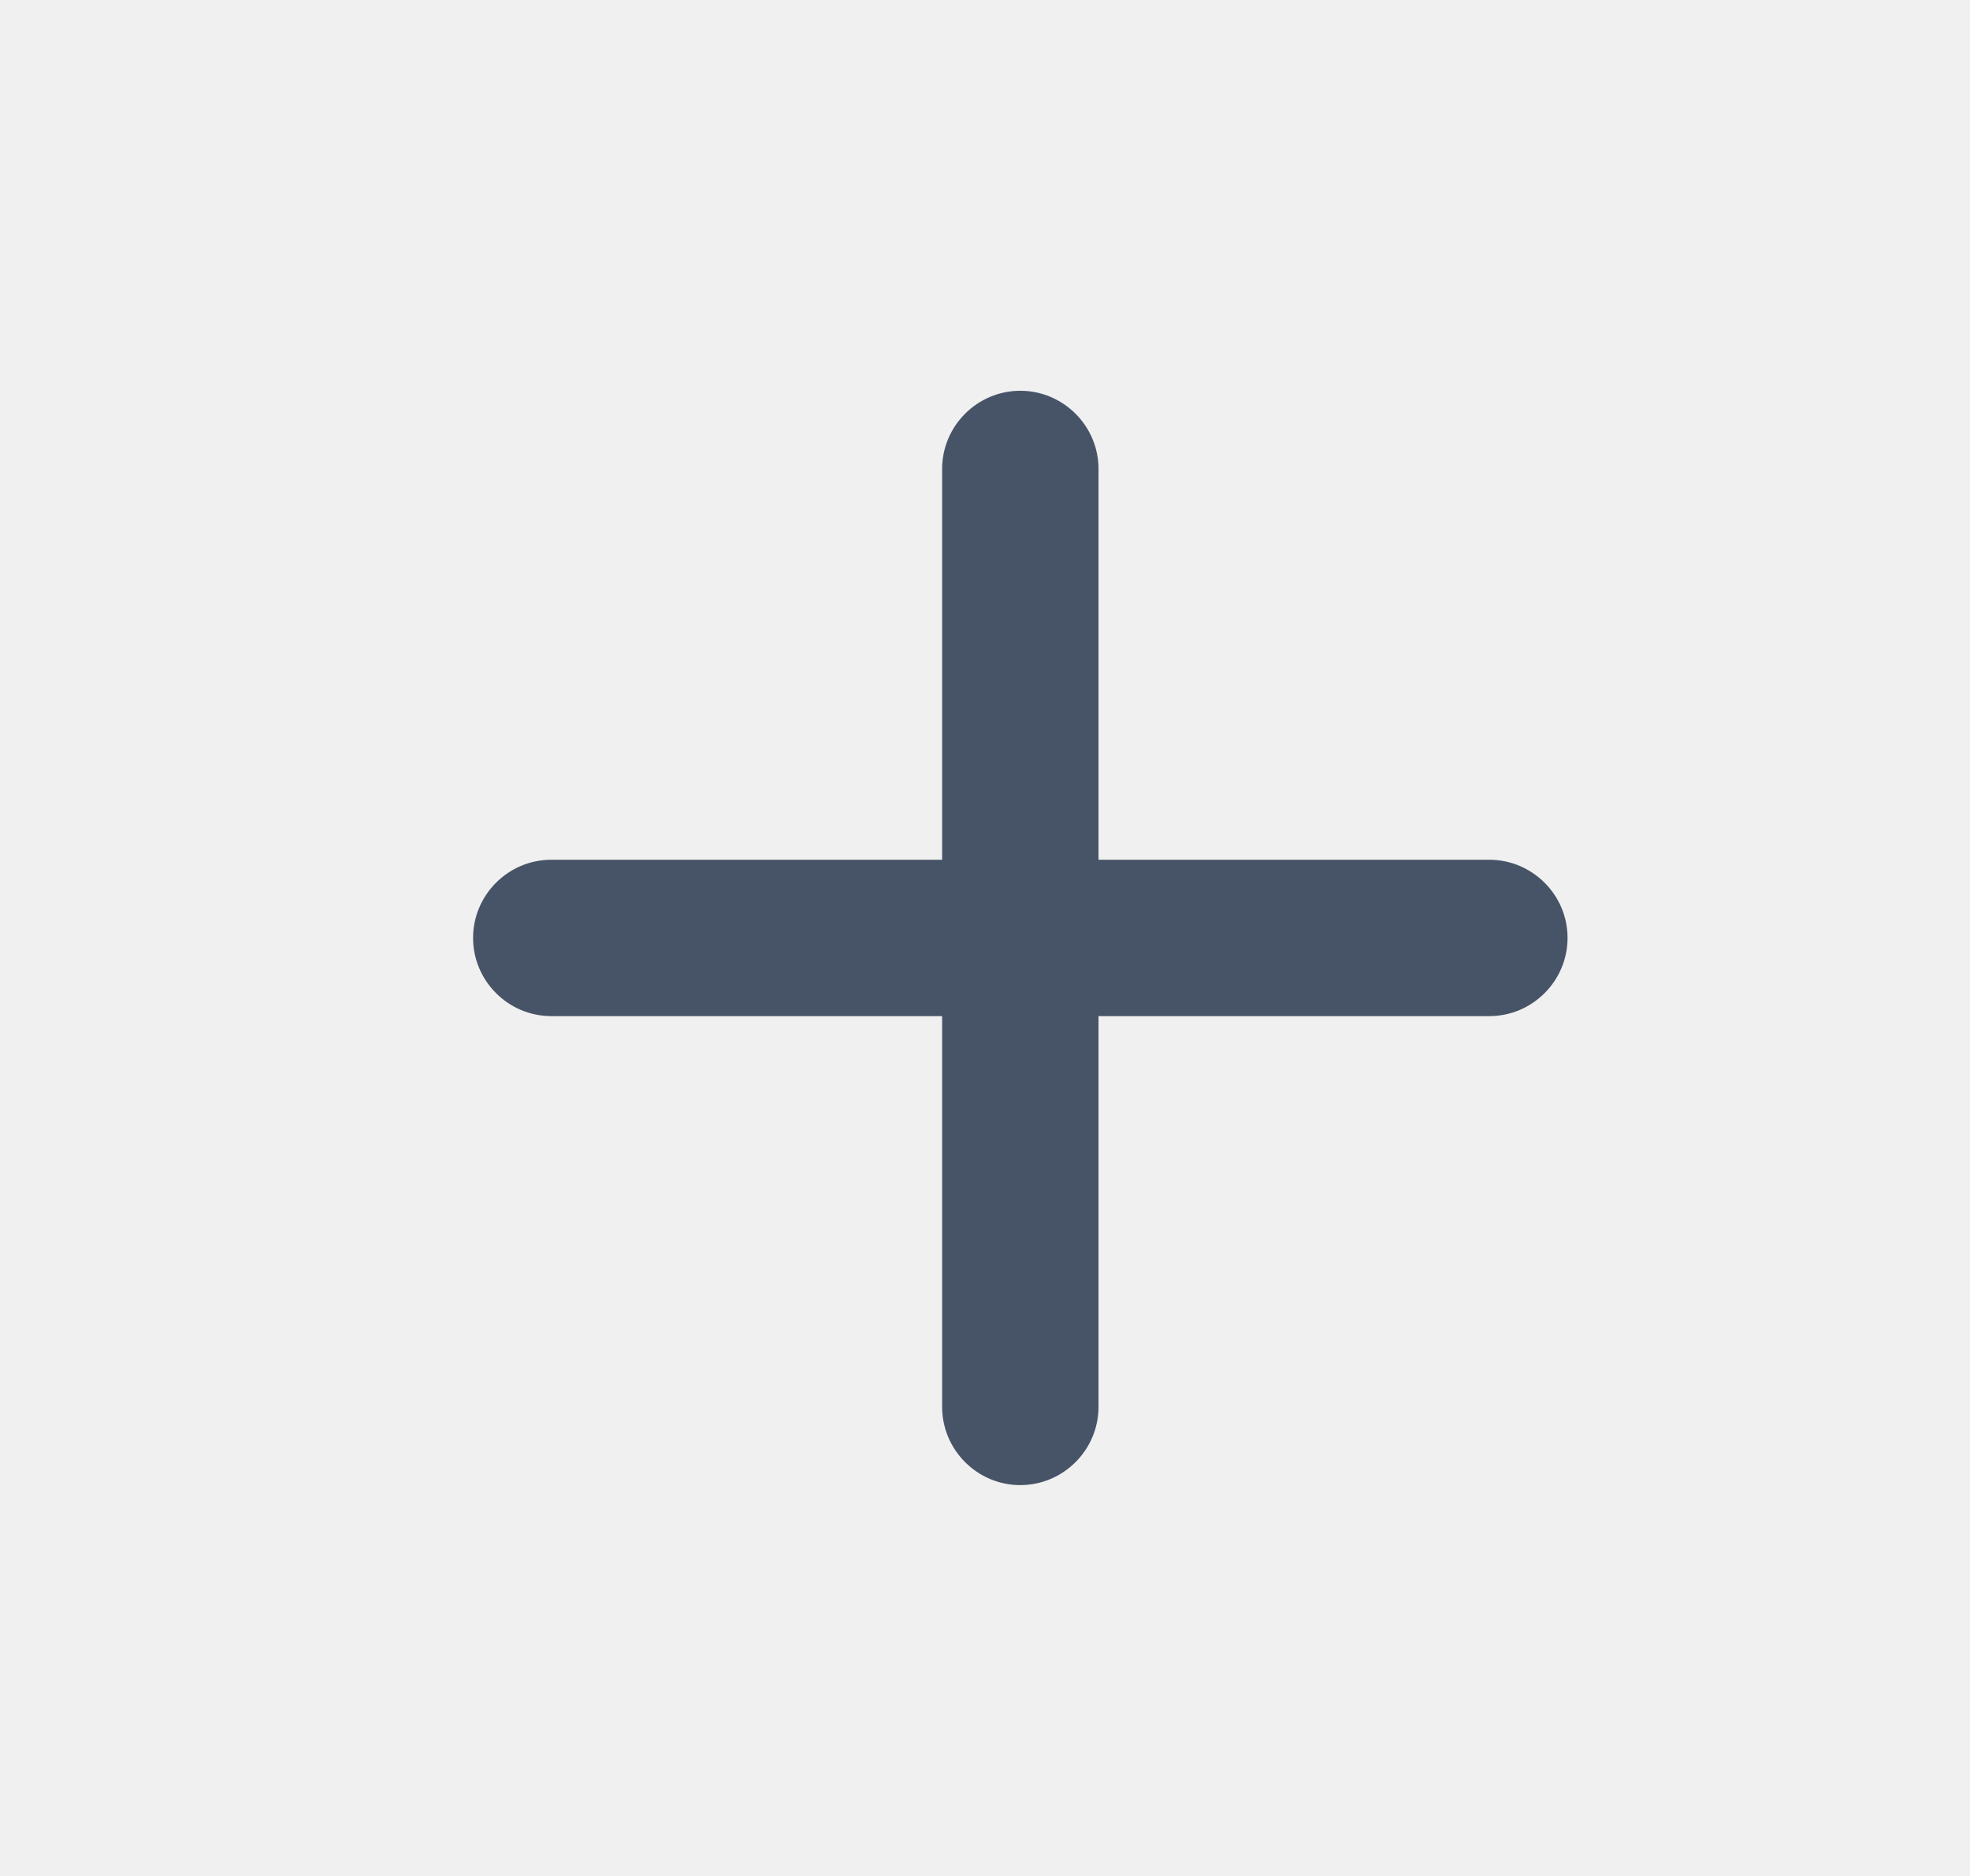
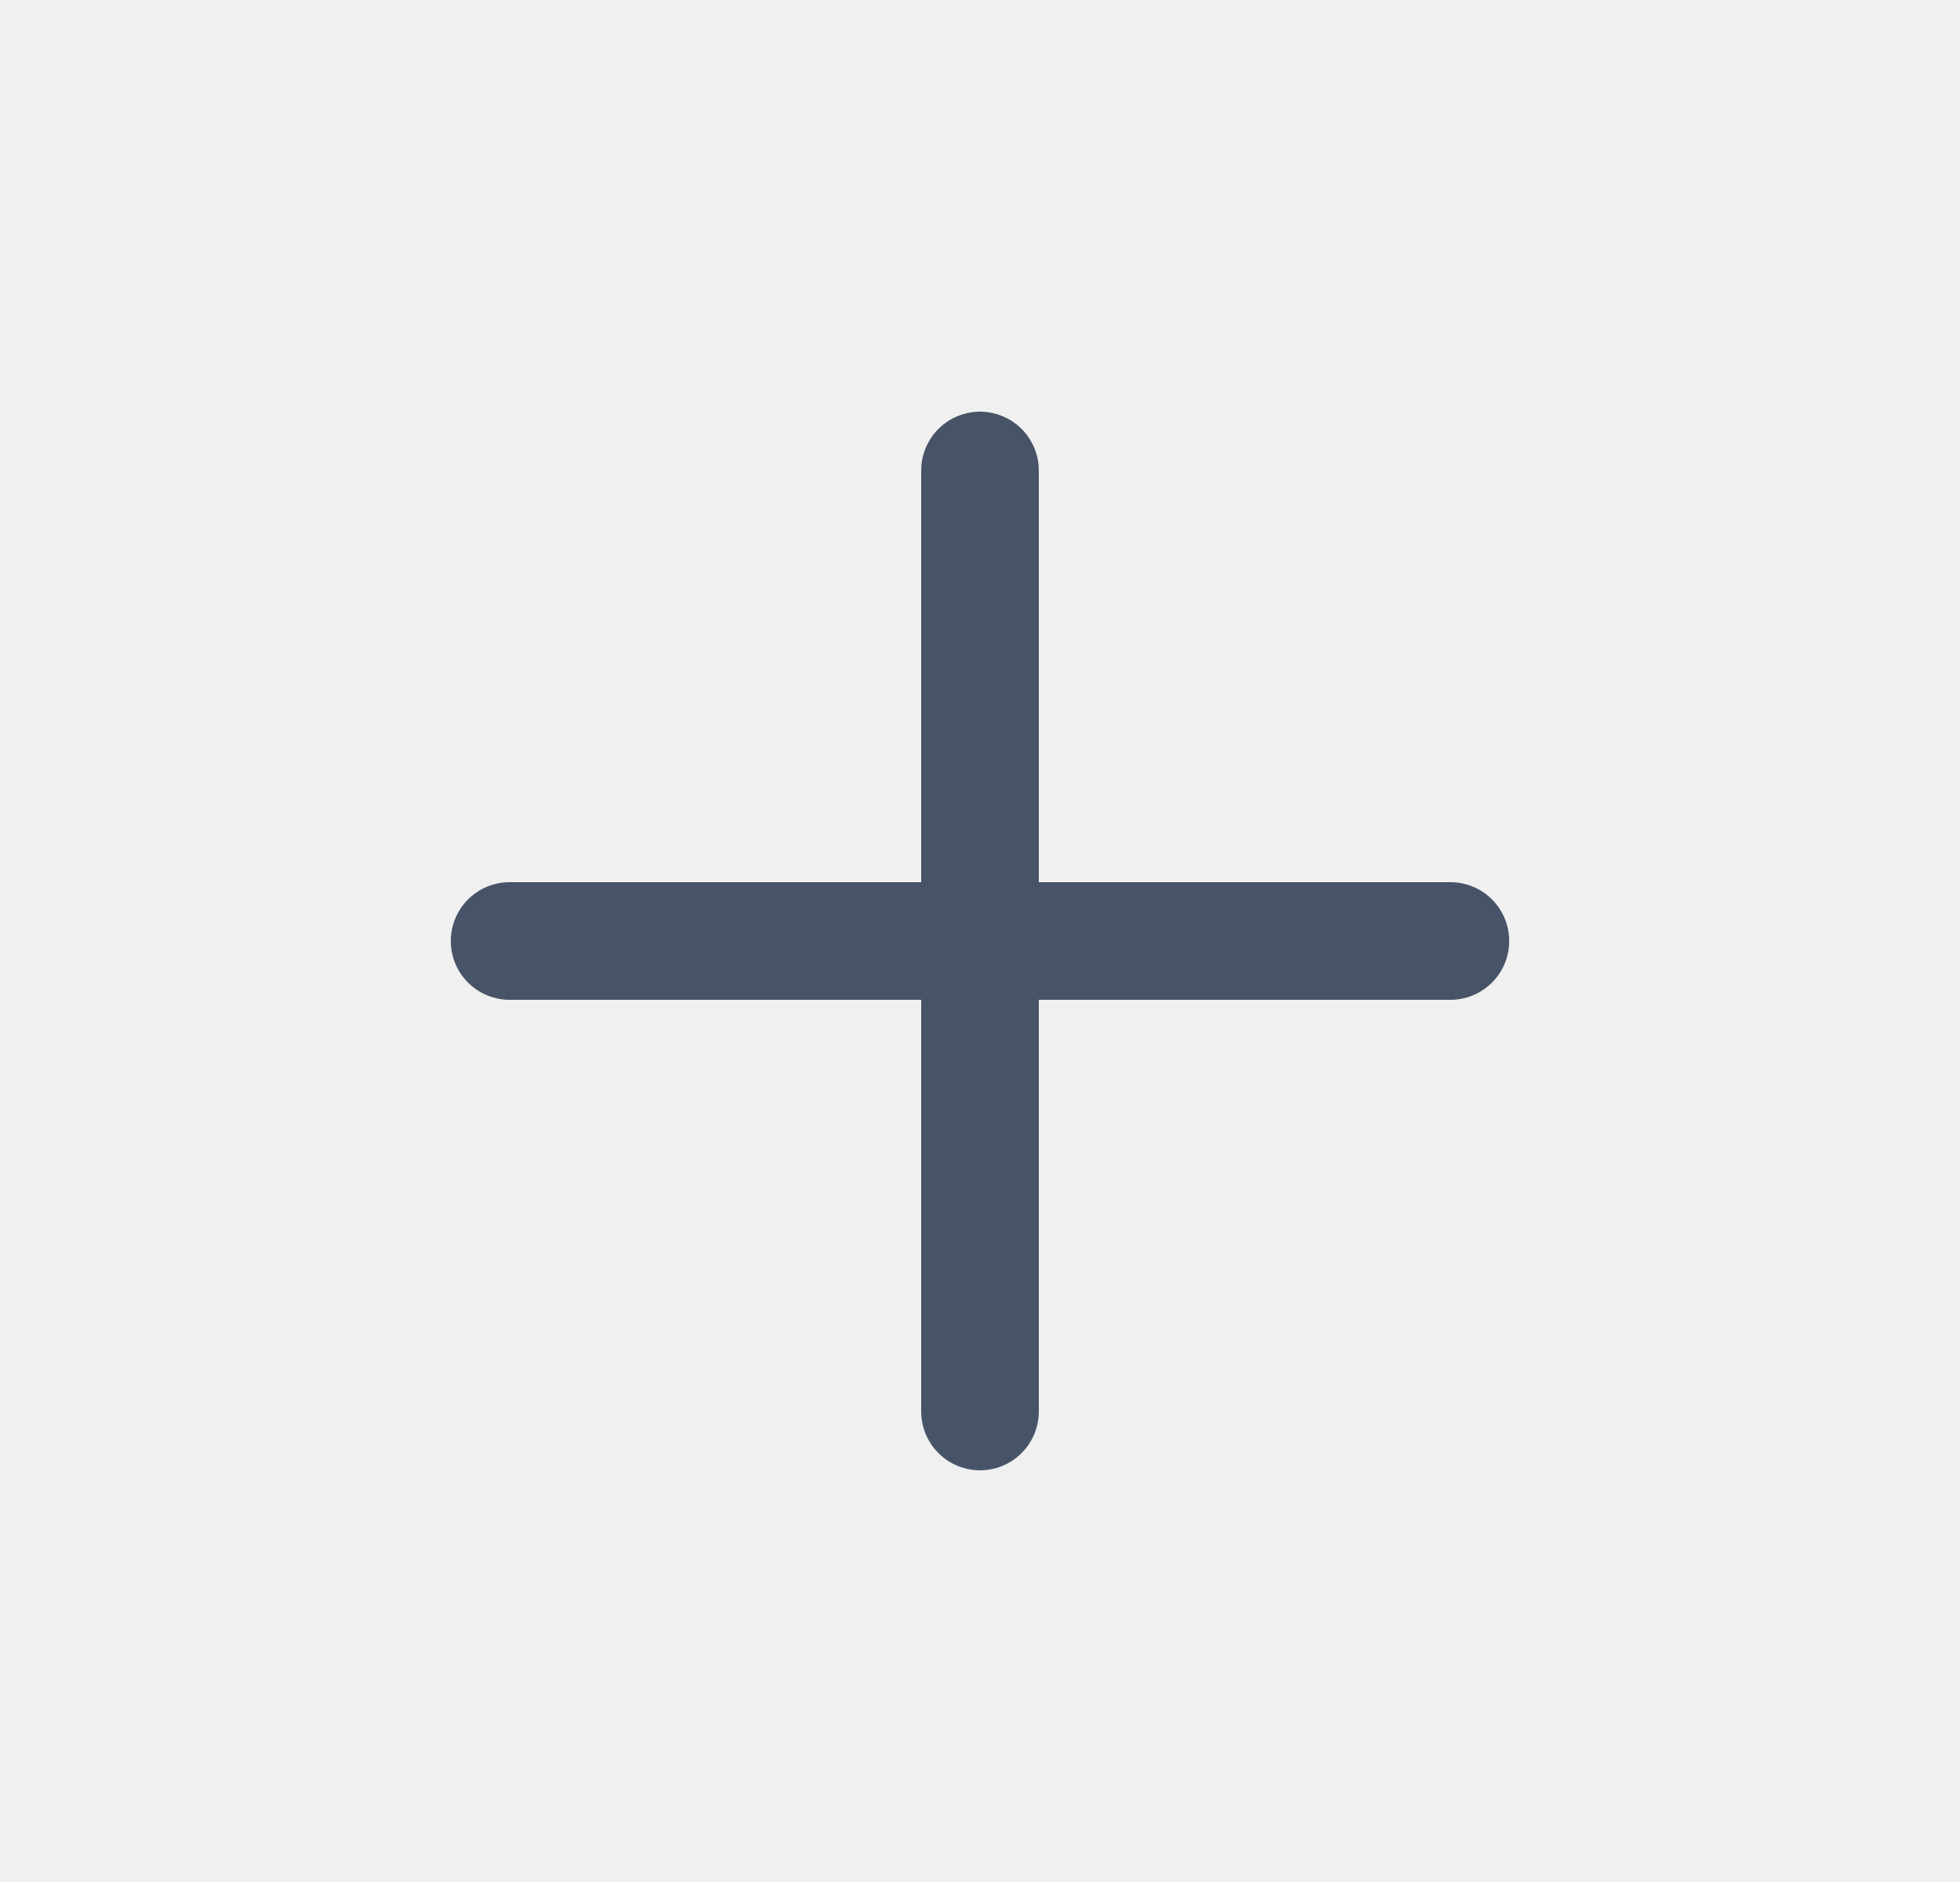
- <svg xmlns="http://www.w3.org/2000/svg" width="21" height="20" viewBox="0 0 21 20" fill="none">
-   <g clip-path="url(#clip0_21767_10833)">
-     <path d="M15.876 10.833H11.71V14.999C11.71 15.458 11.335 15.833 10.876 15.833C10.418 15.833 10.043 15.458 10.043 14.999V10.833H5.876C5.418 10.833 5.043 10.458 5.043 9.999C5.043 9.541 5.418 9.166 5.876 9.166H10.043V4.999C10.043 4.541 10.418 4.166 10.876 4.166C11.335 4.166 11.71 4.541 11.71 4.999V9.166H15.876C16.335 9.166 16.71 9.541 16.71 9.999C16.71 10.458 16.335 10.833 15.876 10.833Z" fill="#475467" />
-   </g>
-   <defs>
-     <clipPath id="clip0_21767_10833">
-       <rect width="20" height="20" fill="white" transform="translate(0.875)" />
-     </clipPath>
-   </defs>
+ <svg xmlns="http://www.w3.org/2000/svg" width="25" height="24" viewBox="0 0 25 24" fill="none">
+   <path d="M6.5 12H18.5" stroke="#475467" stroke-width="1.5" stroke-linecap="round" stroke-linejoin="round" />
+   <path d="M12.5 18V6" stroke="#475467" stroke-width="1.5" stroke-linecap="round" stroke-linejoin="round" />
</svg>
